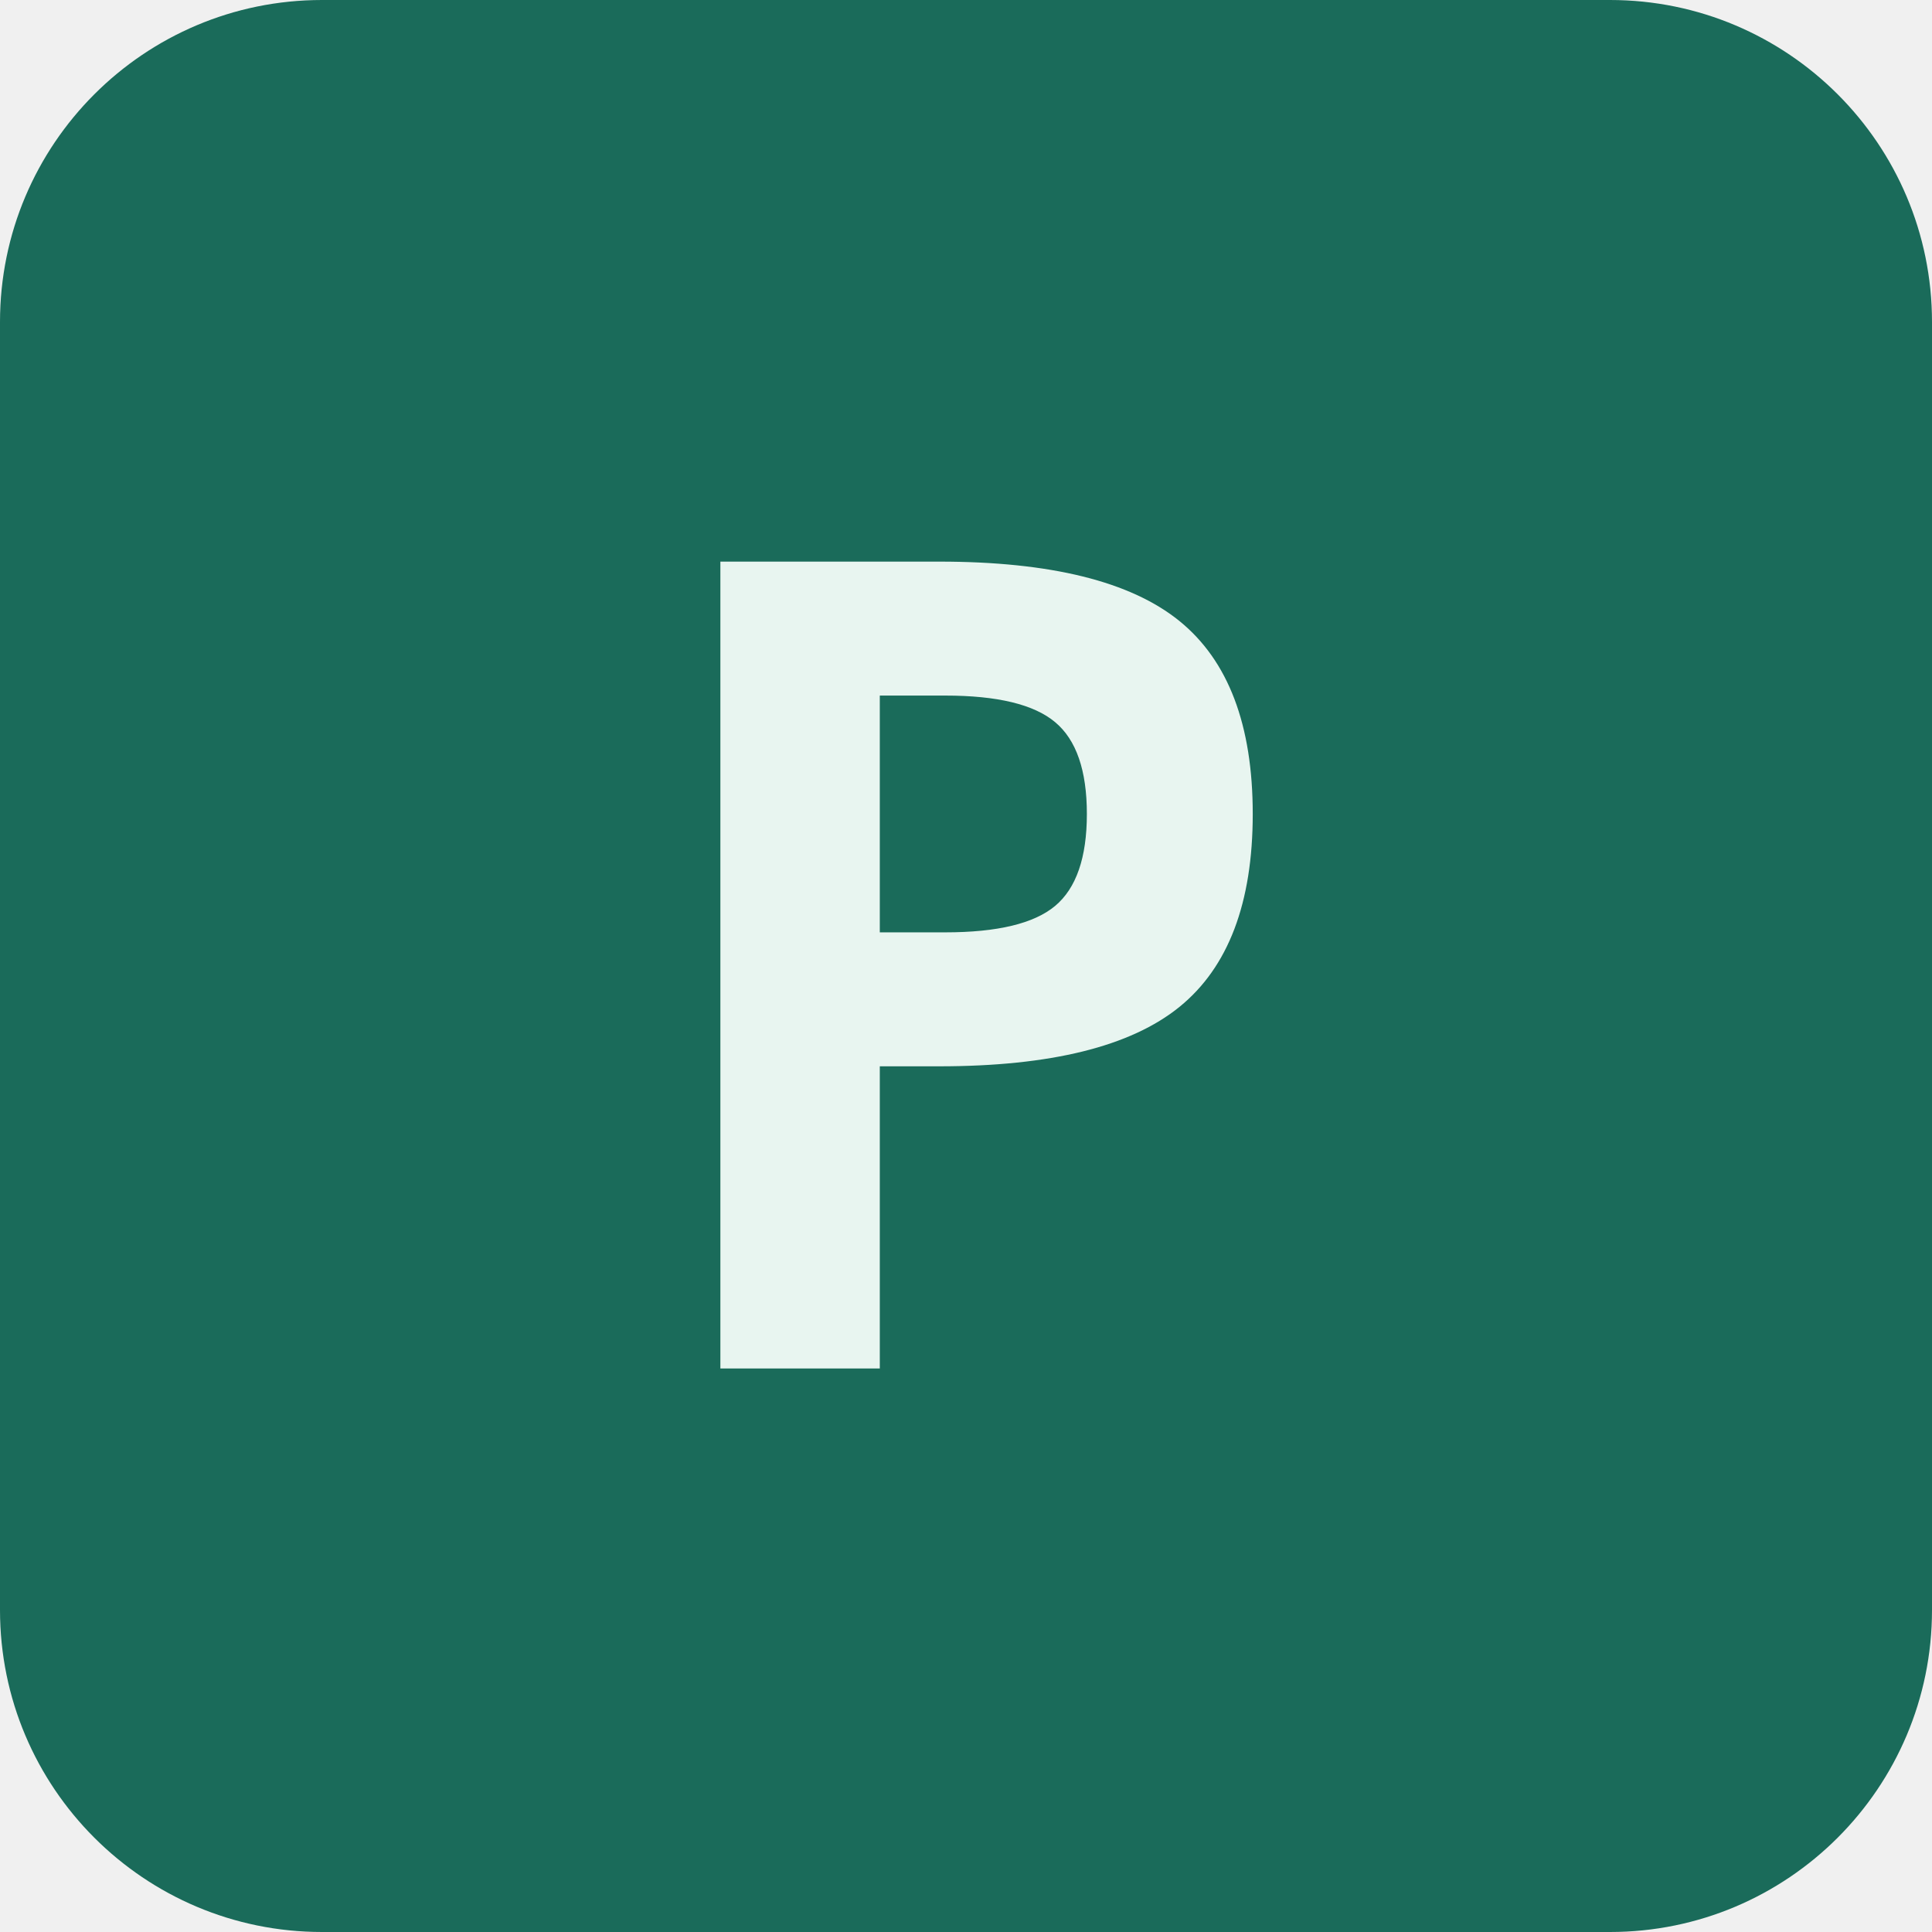
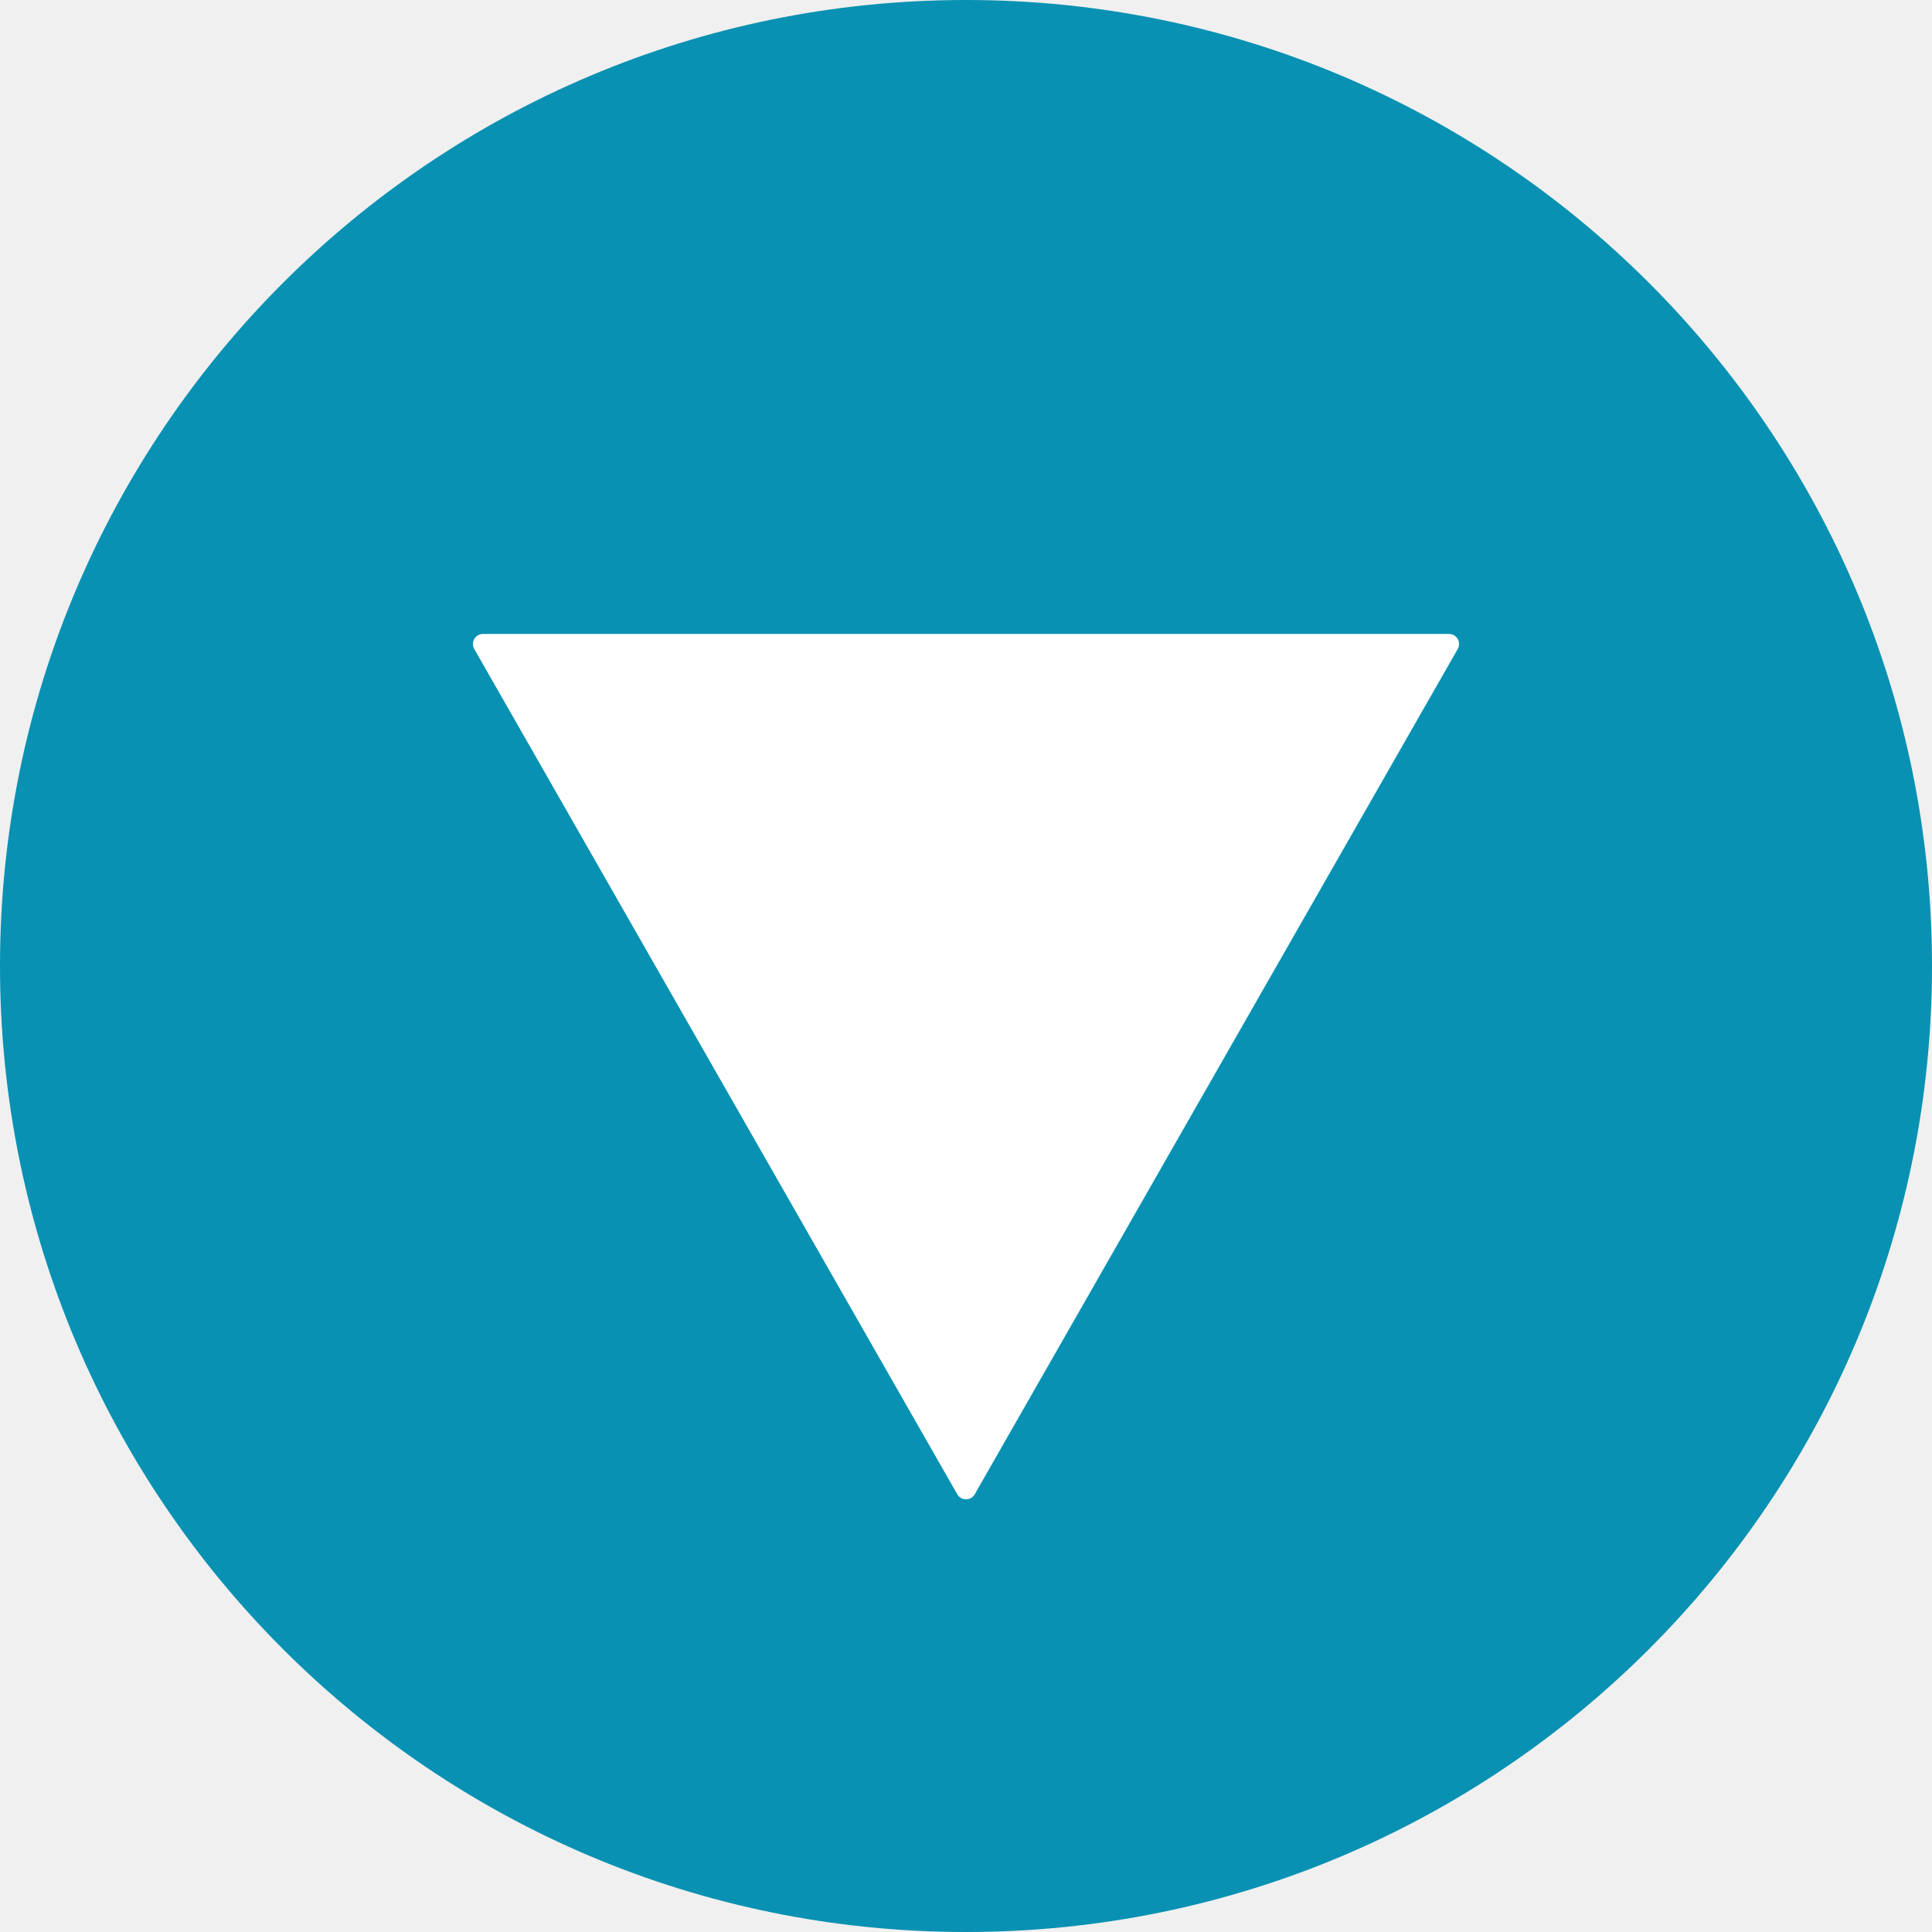
<svg xmlns="http://www.w3.org/2000/svg" viewBox="0 0 192 192" width="192" height="192">
-   <rect width="192" height="192" rx="32" fill="#1a6b5a" />
-   <text x="96" y="136" font-family="ui-monospace, 'SF Mono', Menlo, Consolas, monospace" font-size="110" font-weight="700" text-anchor="middle" fill="#e8f5f0">P</text>
+   <circle cx="96" cy="96" r="96" fill="#0891b2" />
+   <path d="M48 64 L144 64 L96 148 Z" fill="#ffffff" stroke="#ffffff" stroke-width="2" stroke-linejoin="round" />
</svg>
